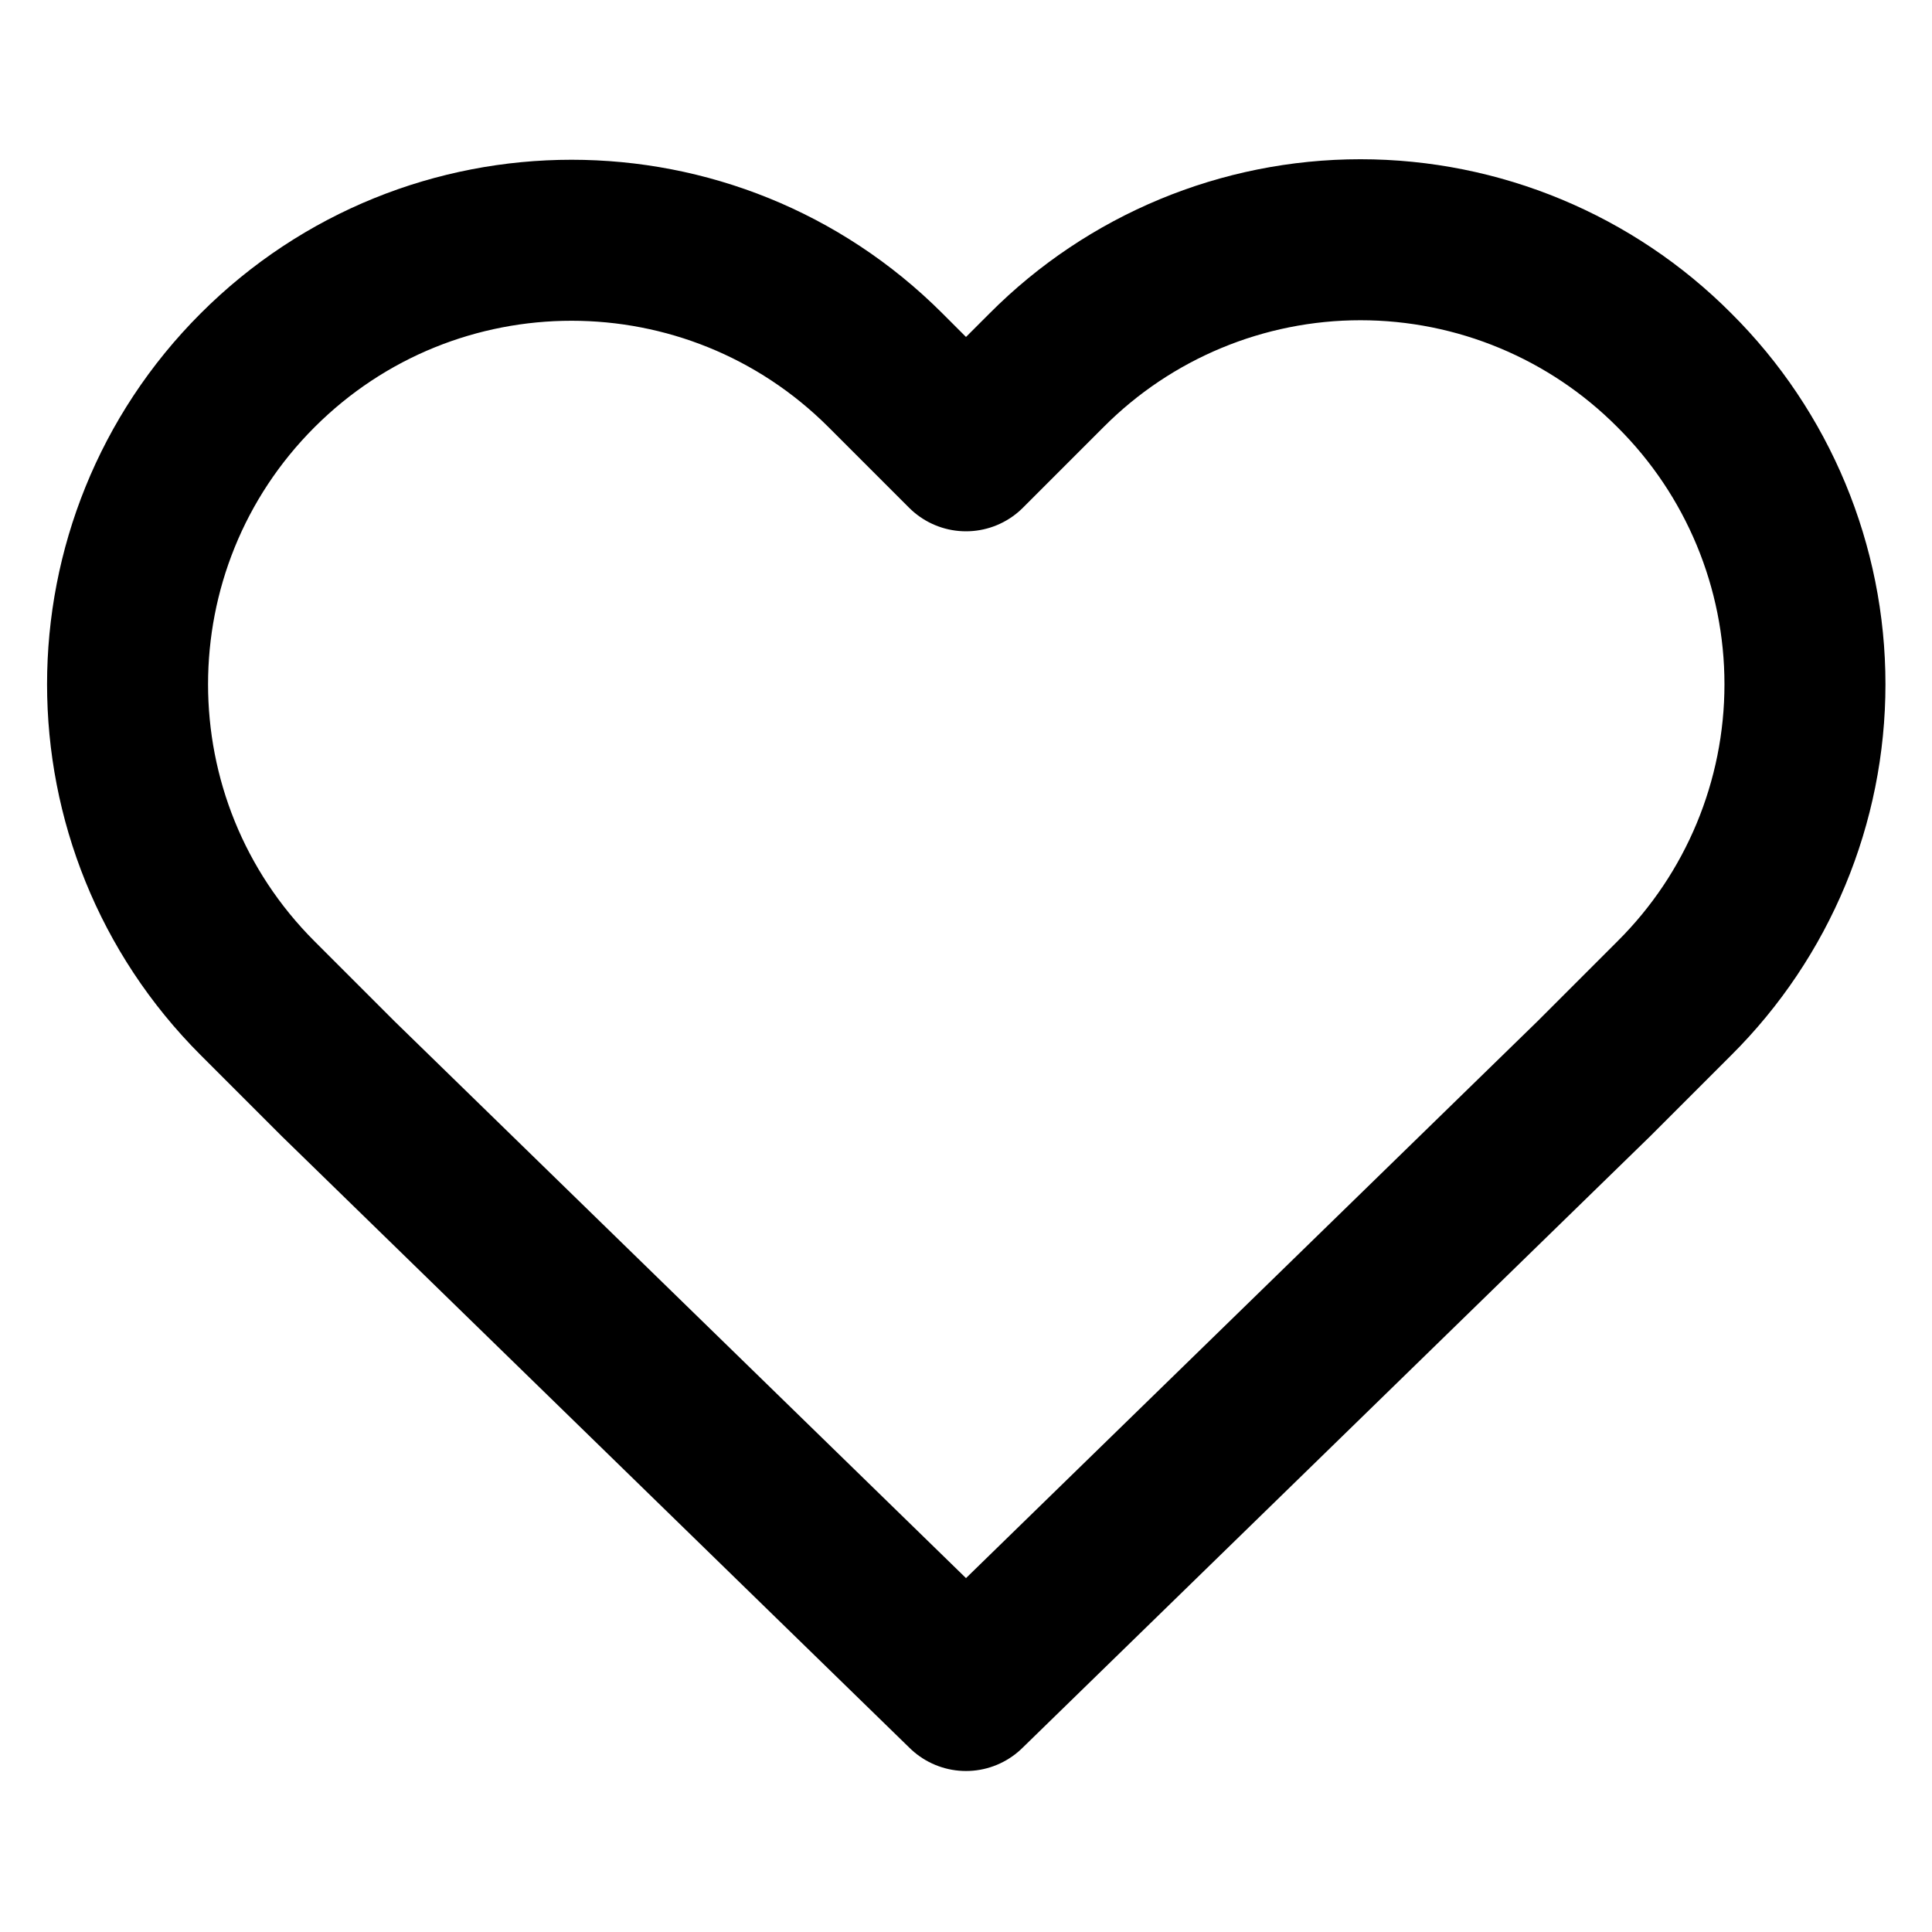
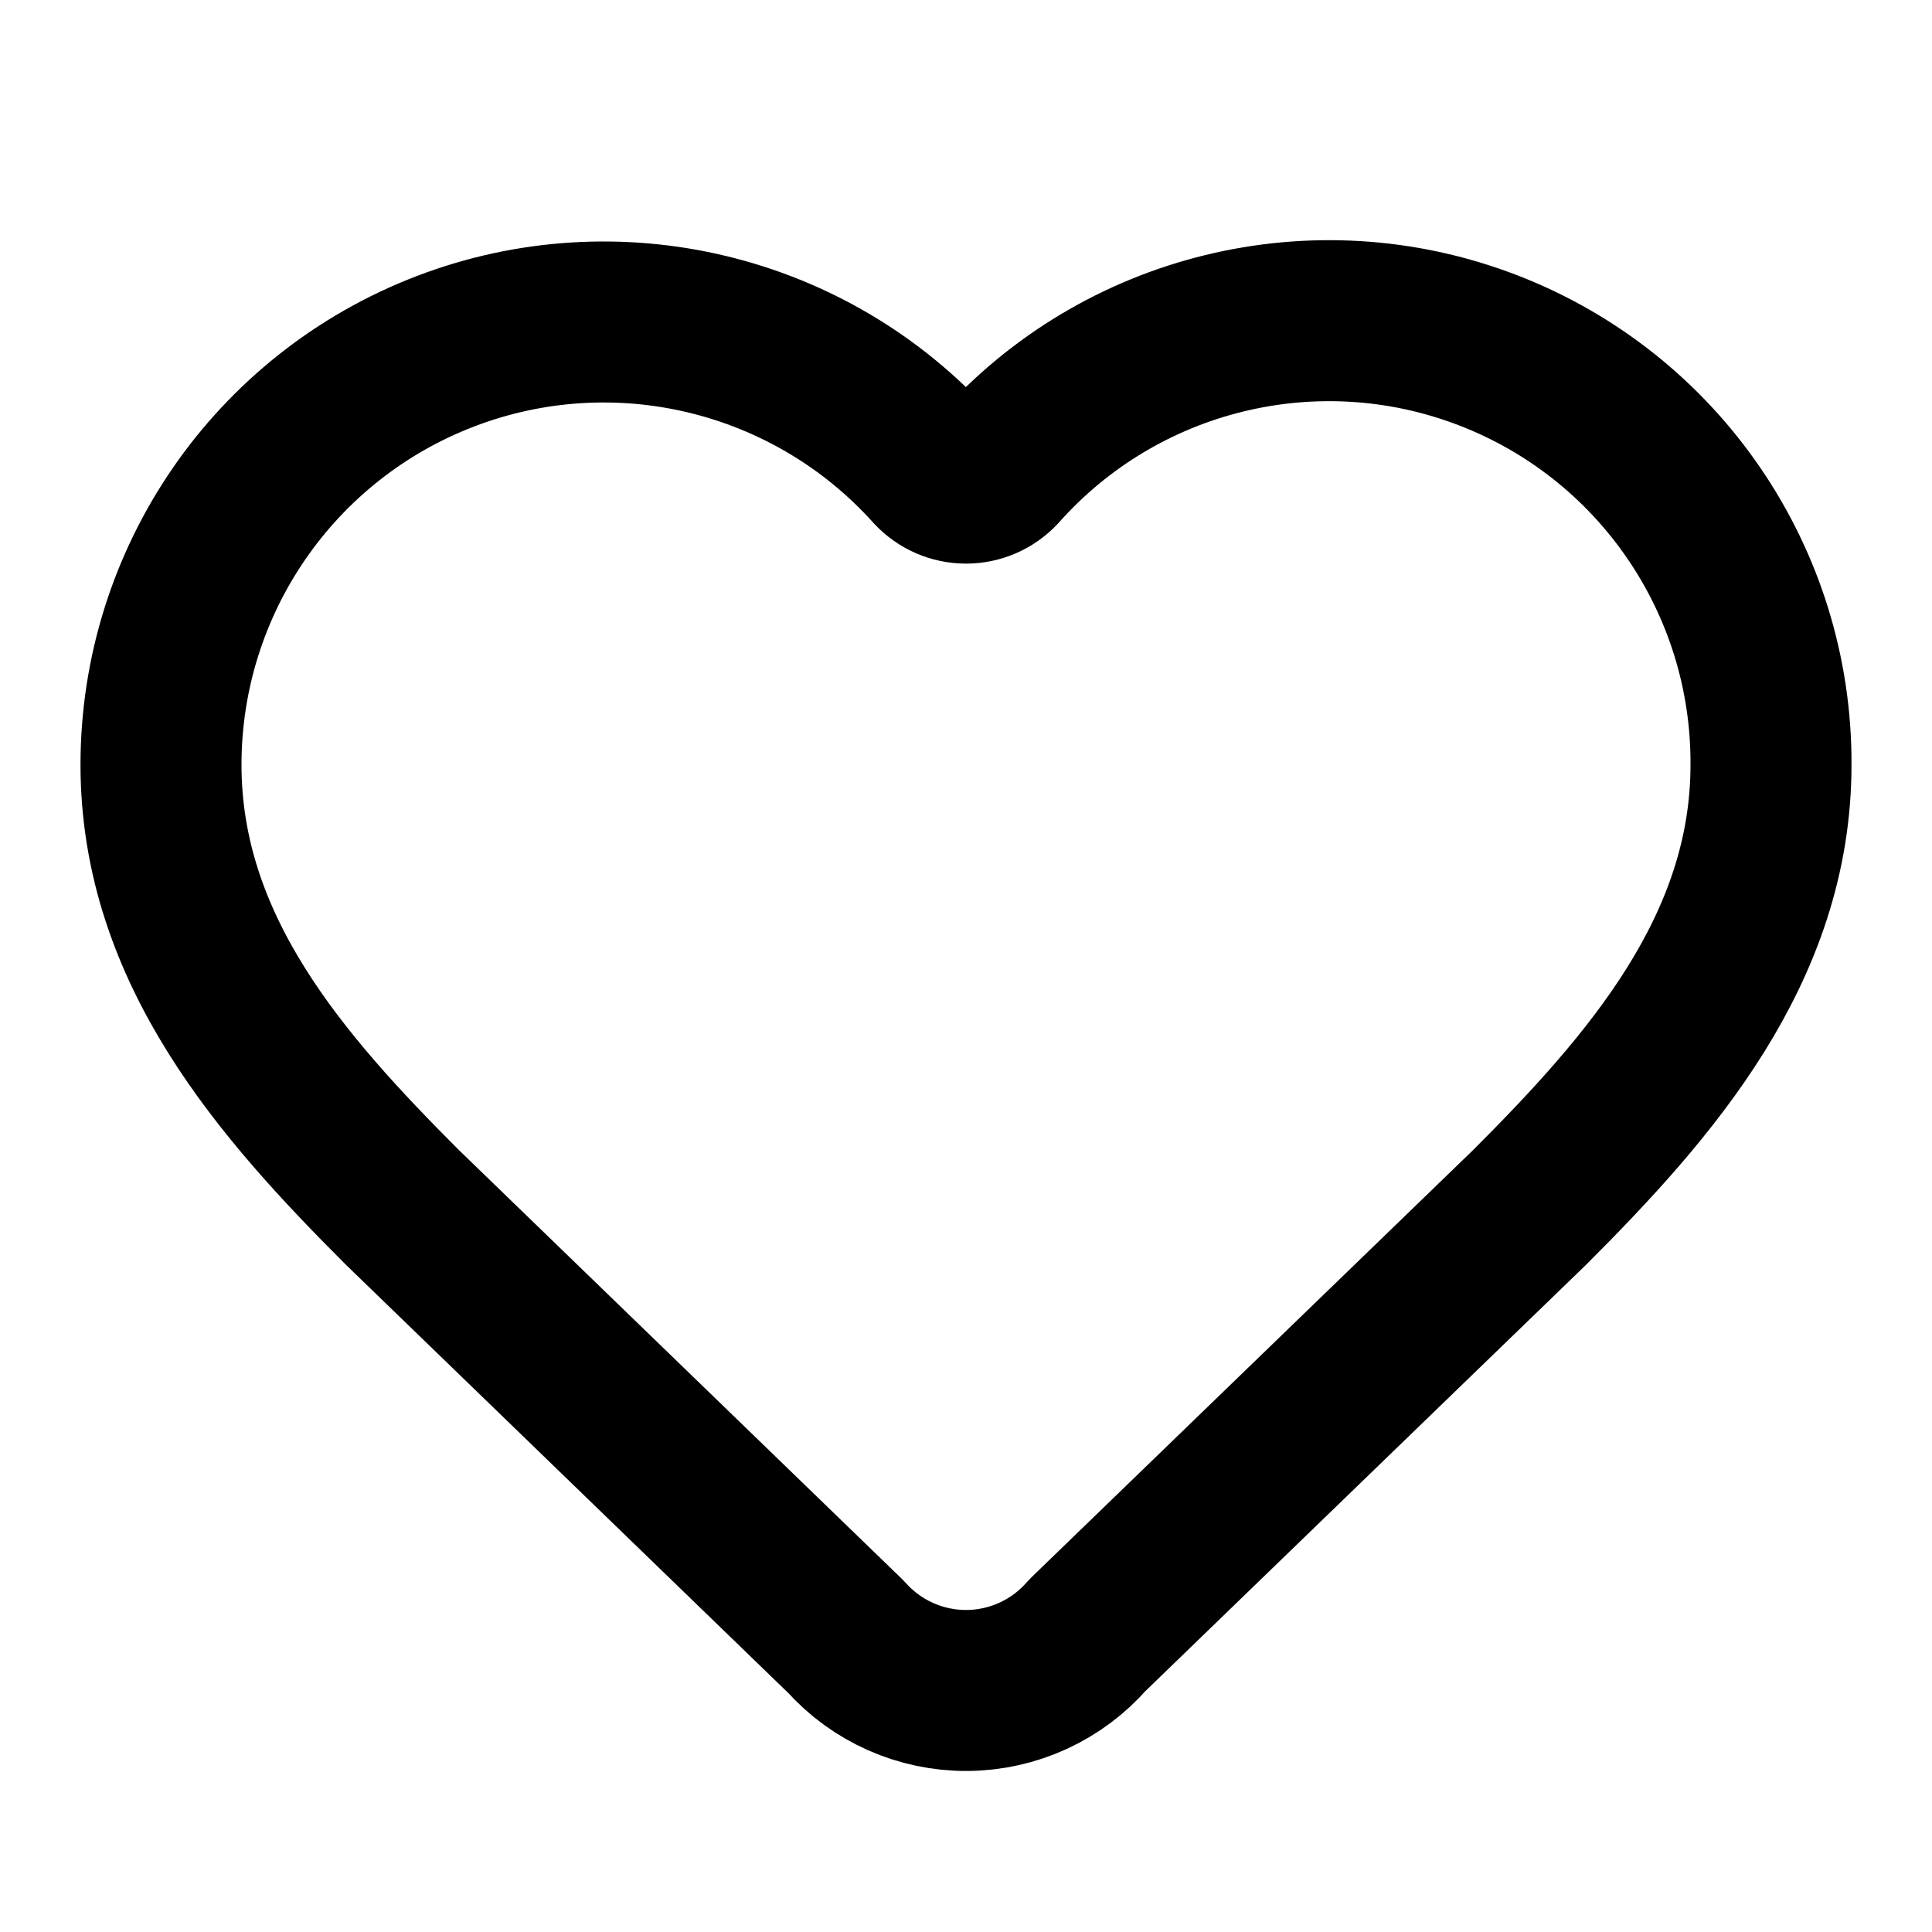
- <svg xmlns="http://www.w3.org/2000/svg" viewBox="0 0 24 24" fill="none" stroke="#000" stroke-width="2" stroke-linecap="round" stroke-linejoin="round">
-   <path d="M20.8 4.6a5.5 5.5 0 0 0-7.8 0L12 5.6l-1-1a5.5 5.5 0 0 0-7.8 7.8l1 1L12 21l7.8-7.6 1-1a5.5 5.5 0 0 0 0-7.8Z" />
+ <svg xmlns="http://www.w3.org/2000/svg" class="lucide lucide-heart" width="24" height="24" viewBox="0 0 24 24" fill="none" stroke="currentColor" stroke-width="2" stroke-linecap="round" stroke-linejoin="round">
+   <path d="M2 9.5a5.5 5.5 0 0 1 9.591-3.676.56.56 0 0 0 .818 0A5.49 5.49 0 0 1 22 9.5c0 2.29-1.5 4-3 5.5l-5.492 5.313a2 2 0 0 1-3 .019L5 15c-1.5-1.5-3-3.2-3-5.5" />
</svg>
